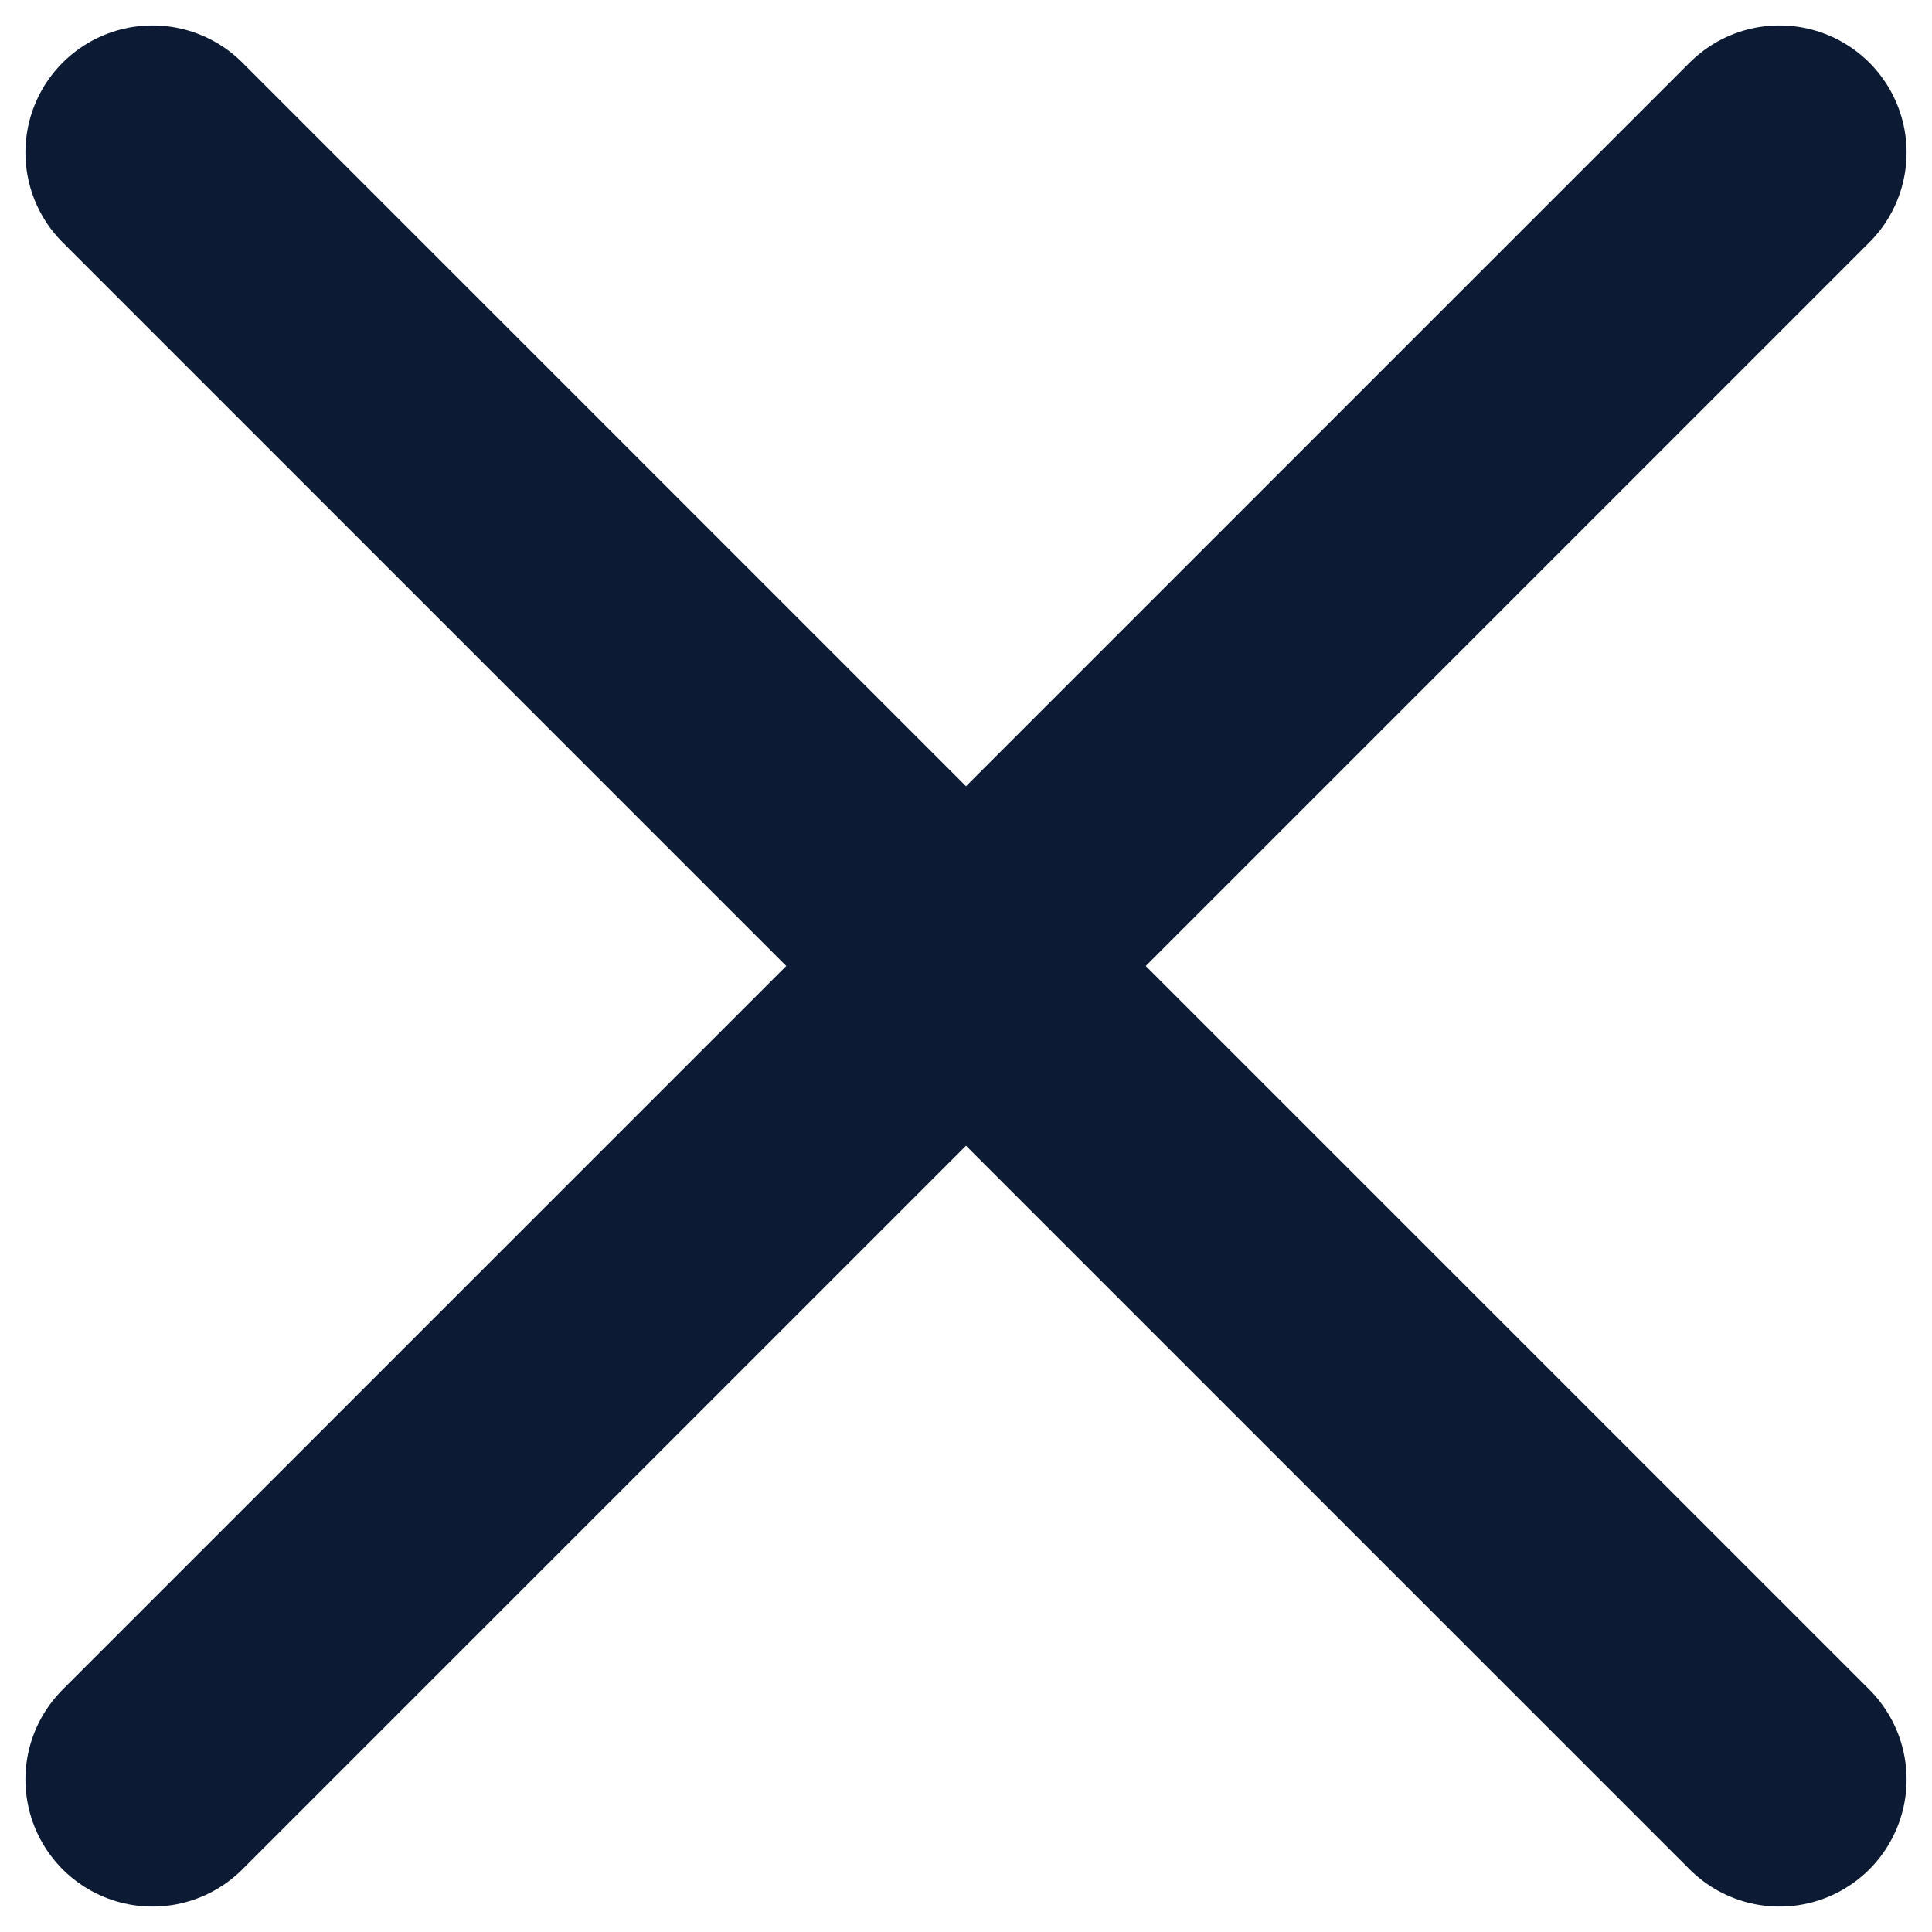
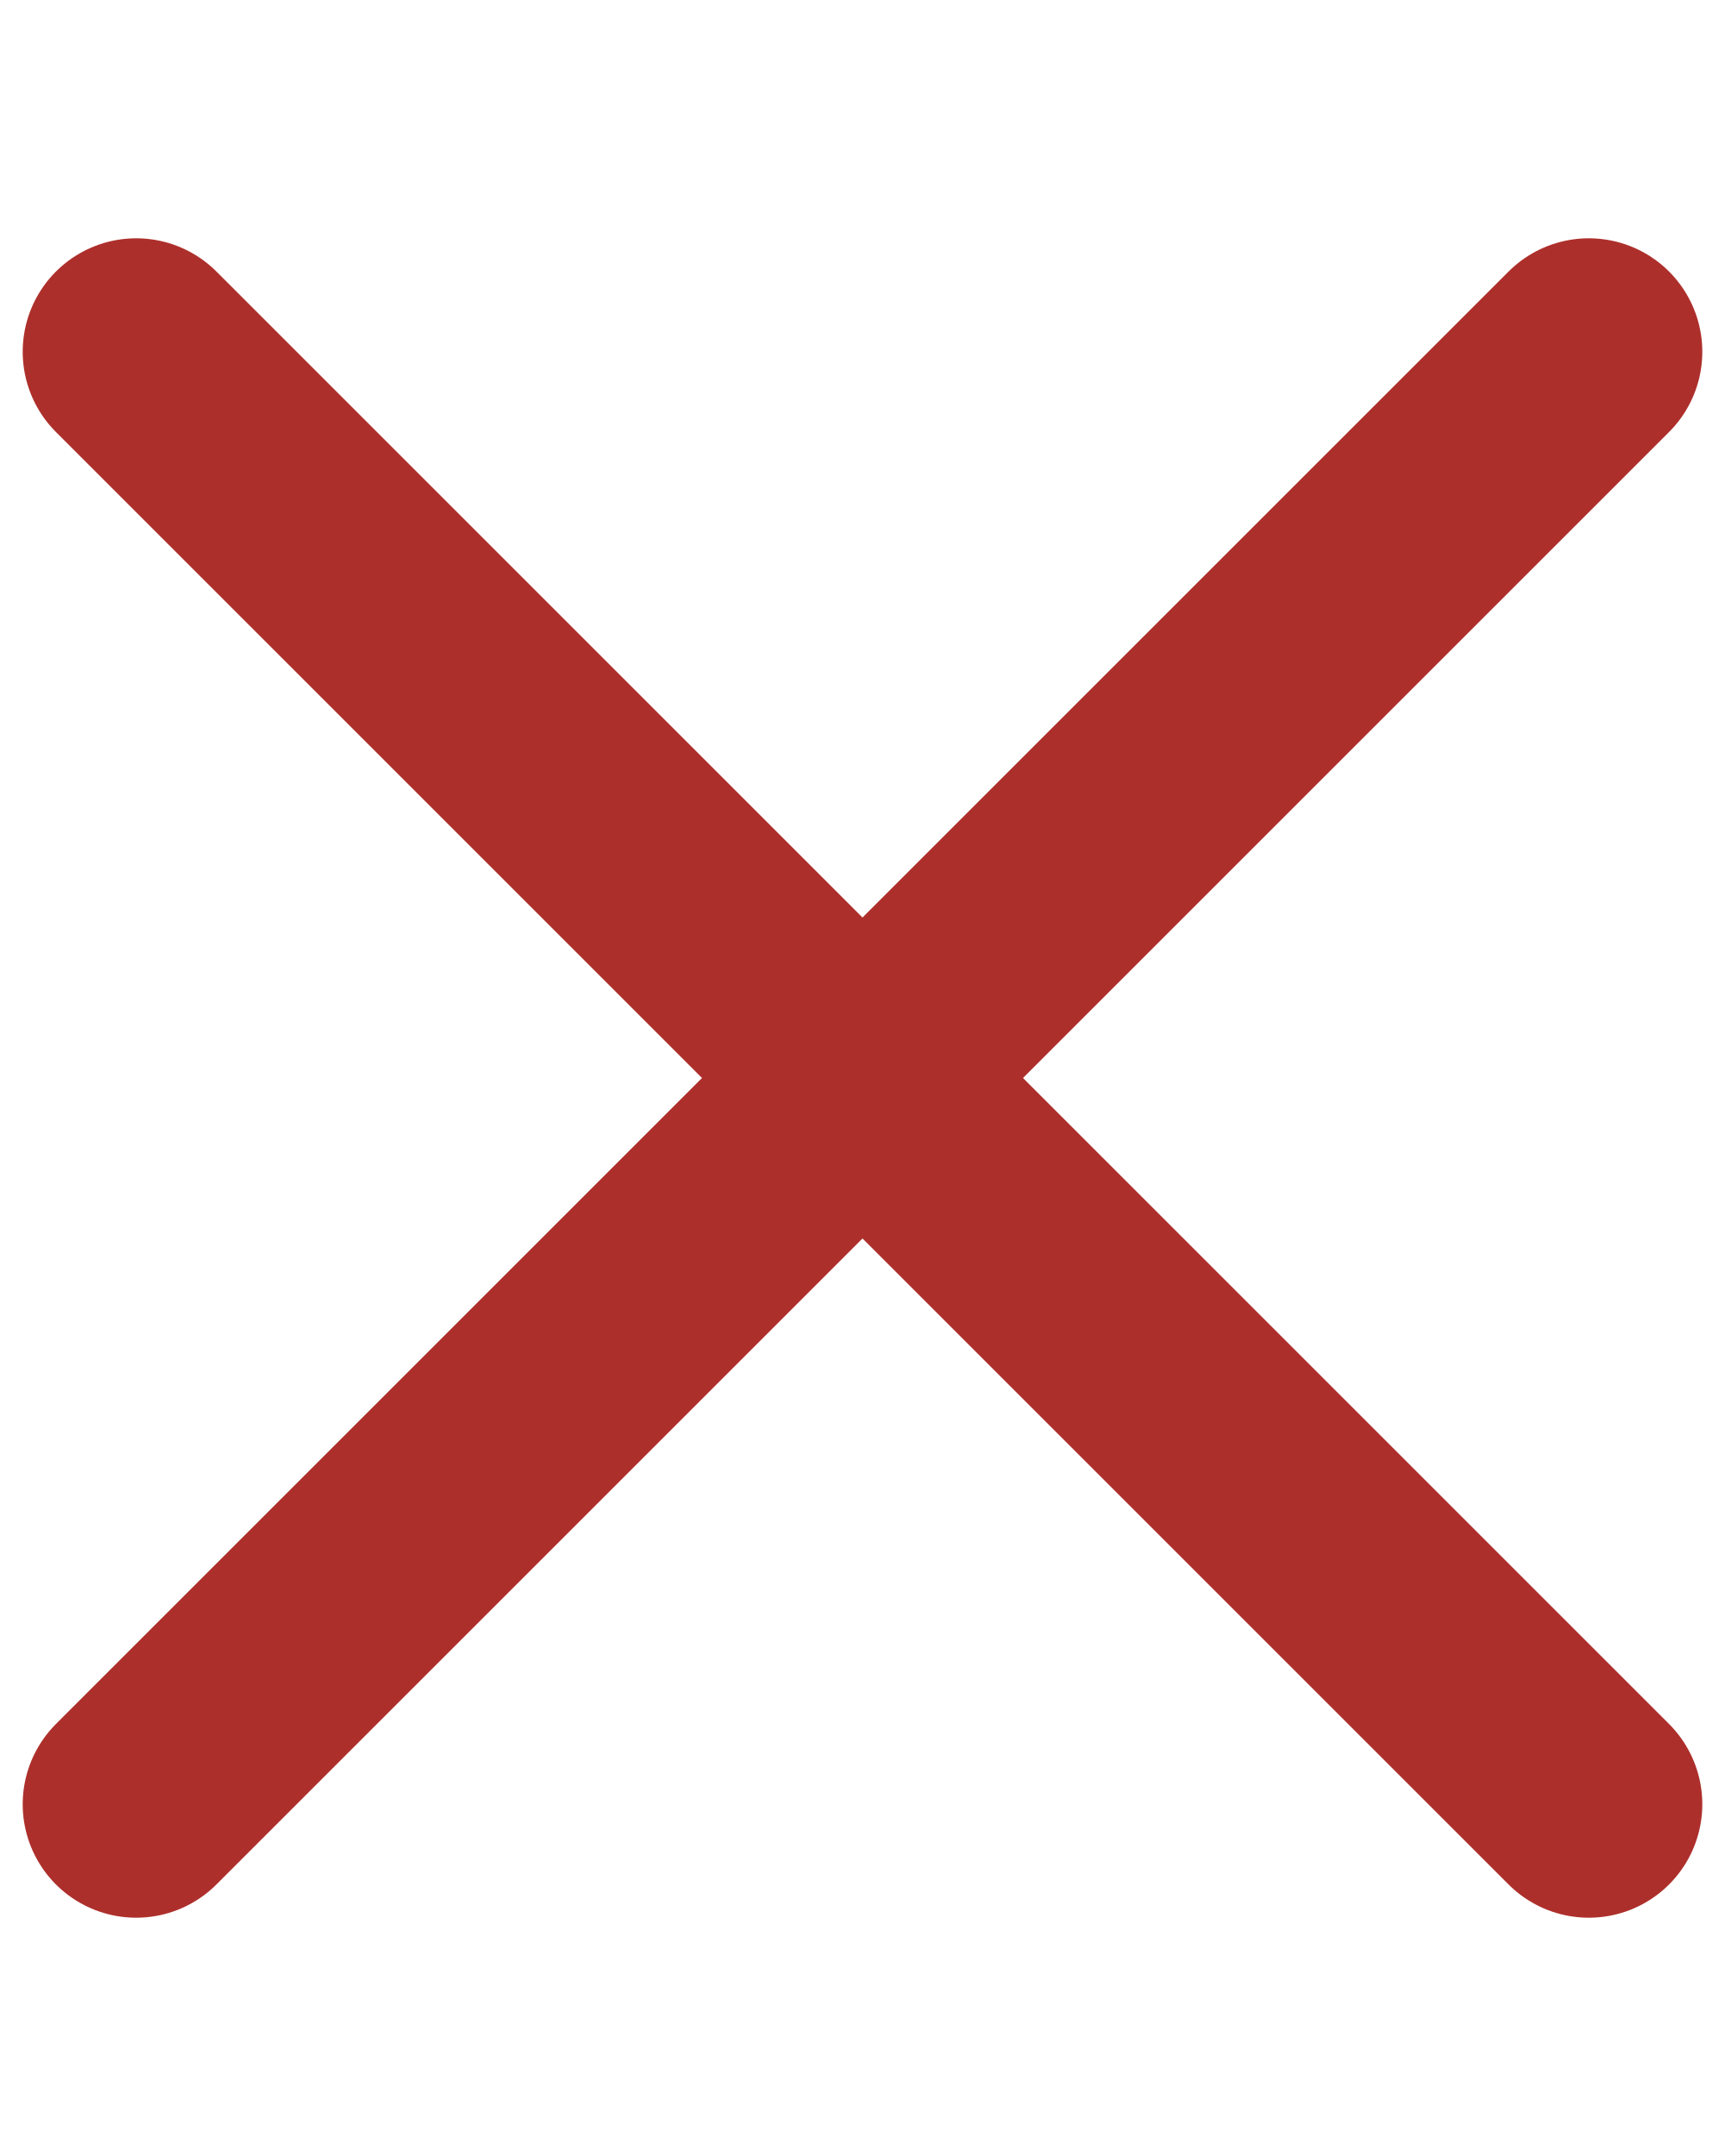
- <svg xmlns="http://www.w3.org/2000/svg" width="38" height="38" viewBox="0 0 38 38" fill="none">
-   <path d="M35 3L3 35M3 3L35 35" stroke="#0C1B33" stroke-width="5" stroke-linecap="round" stroke-linejoin="round" />
+ <svg xmlns="http://www.w3.org/2000/svg" width="40" height="50" viewBox="0 0 38 38" fill="none">
+   <path d="M35 3L3 35M3 3L35 35" stroke="#ad2f2b" stroke-width="5" stroke-linecap="round" stroke-linejoin="round" />
</svg>
